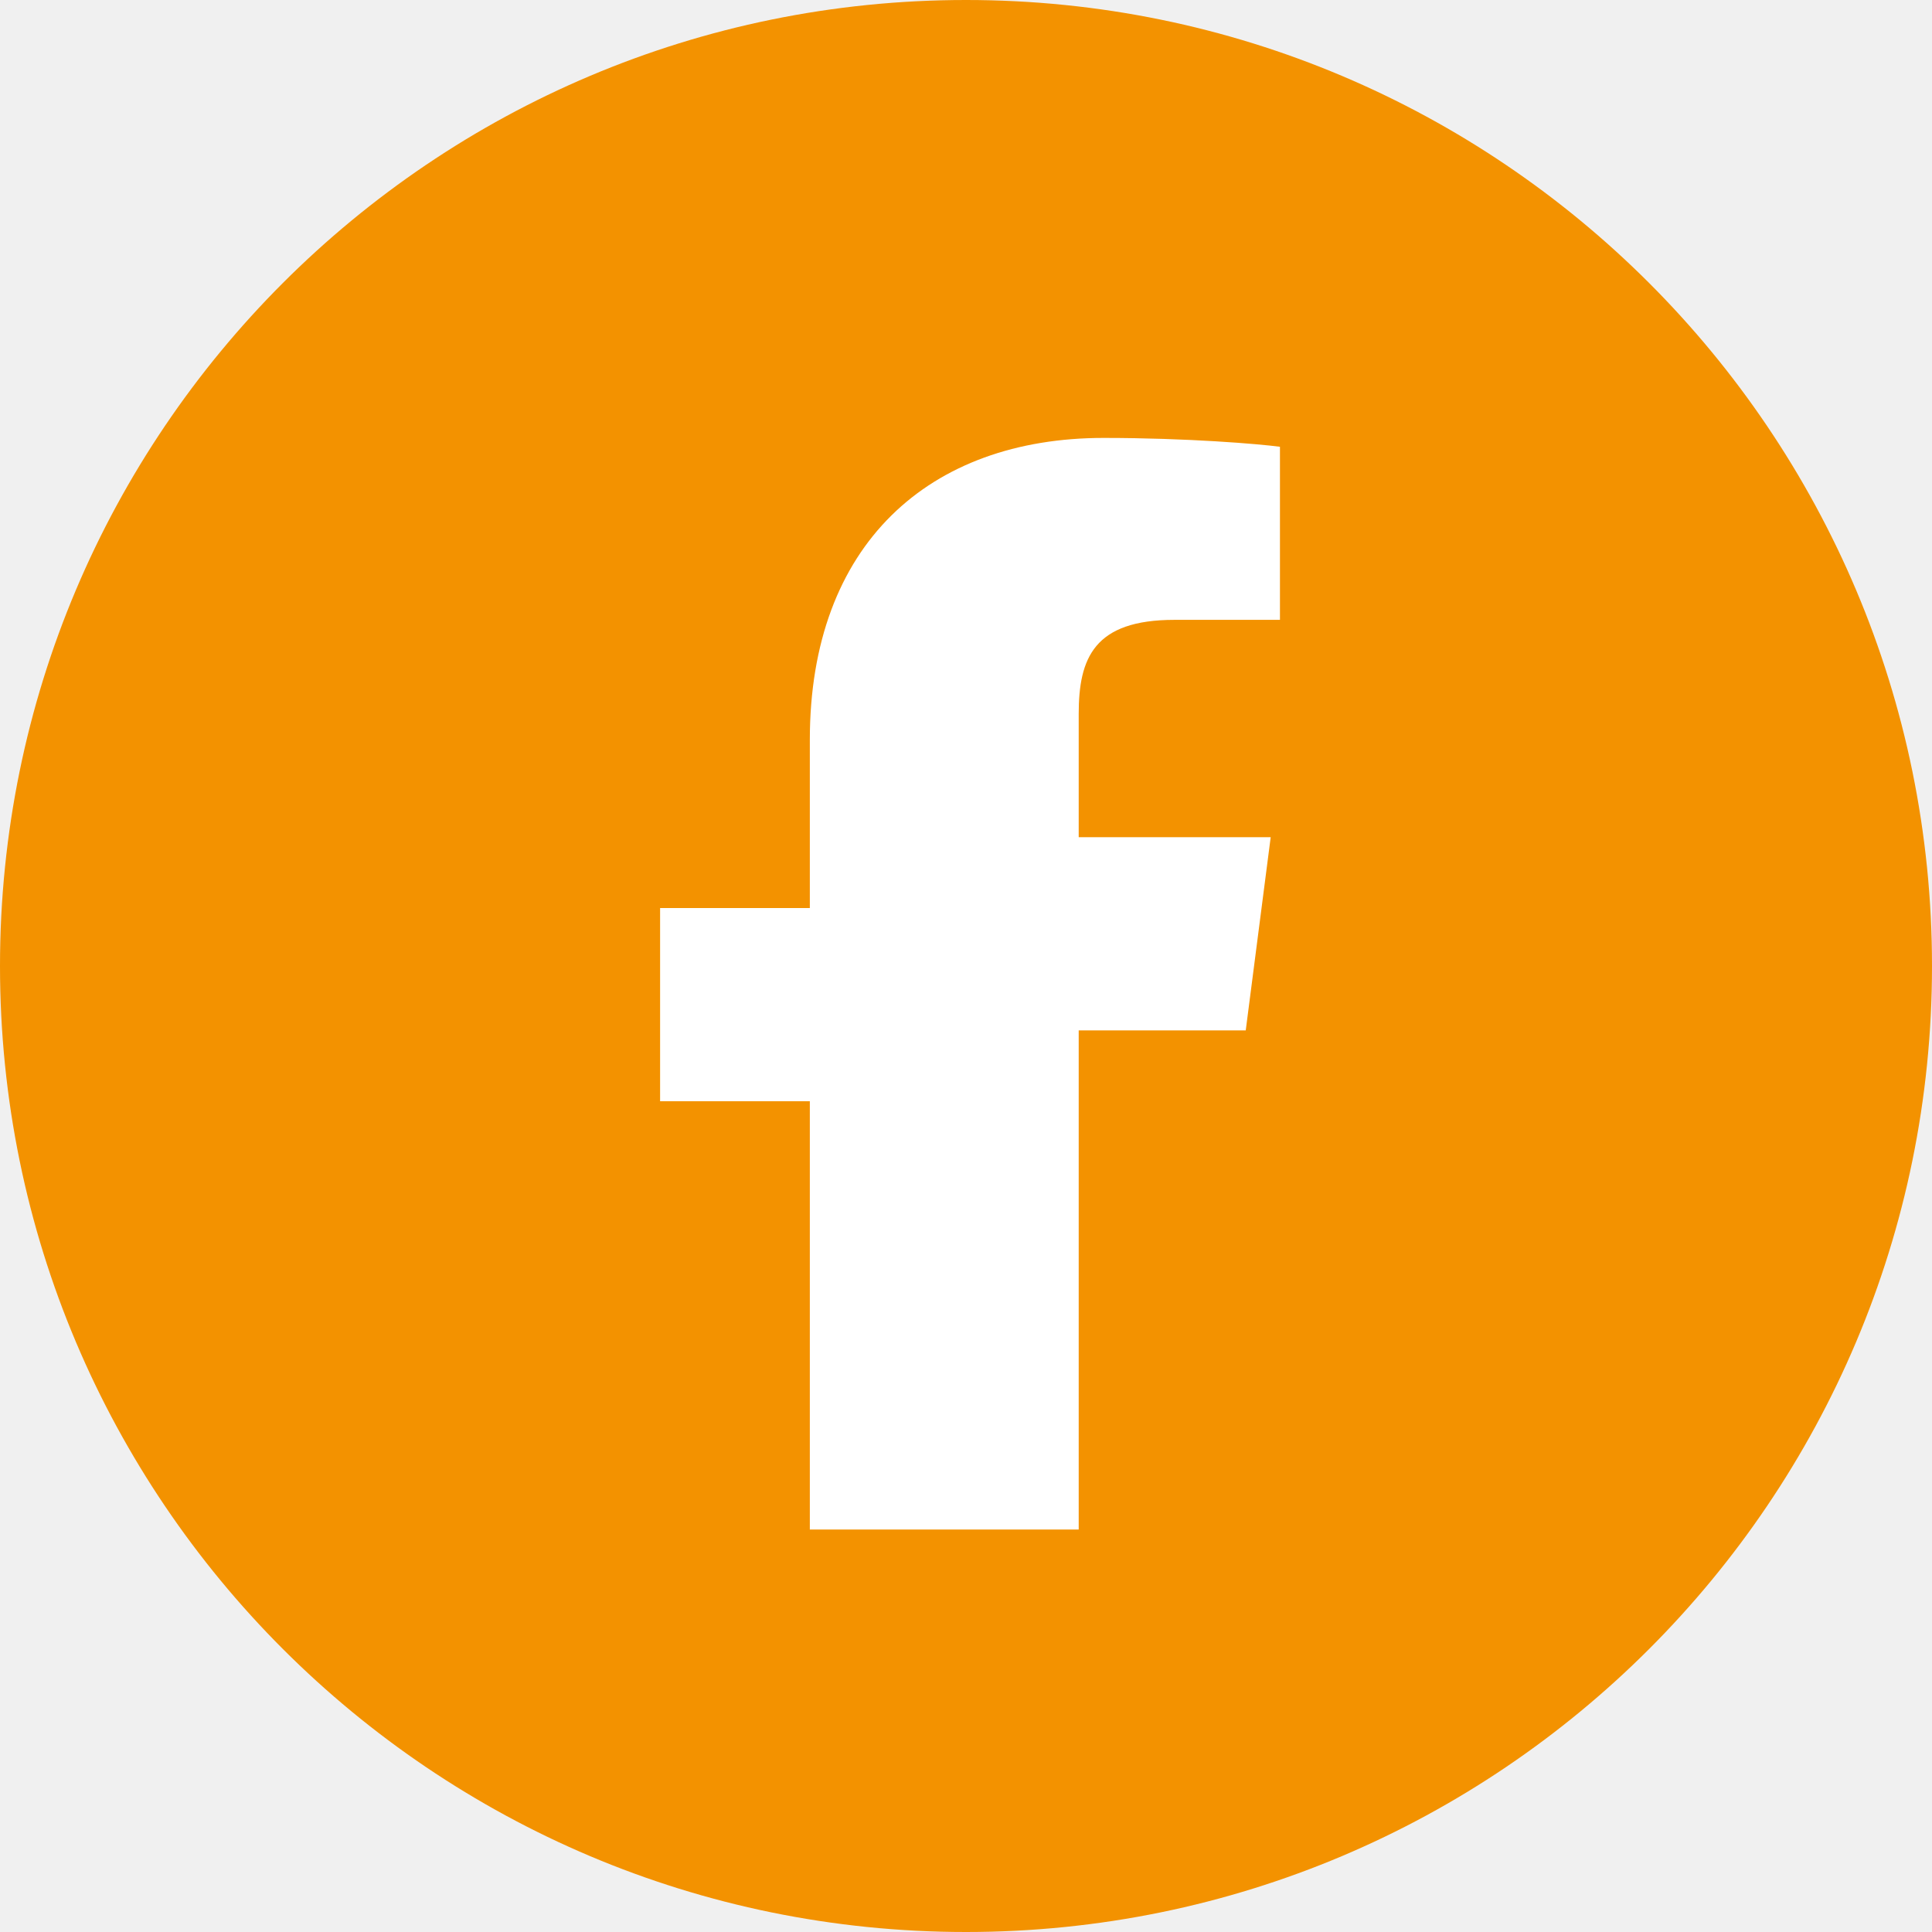
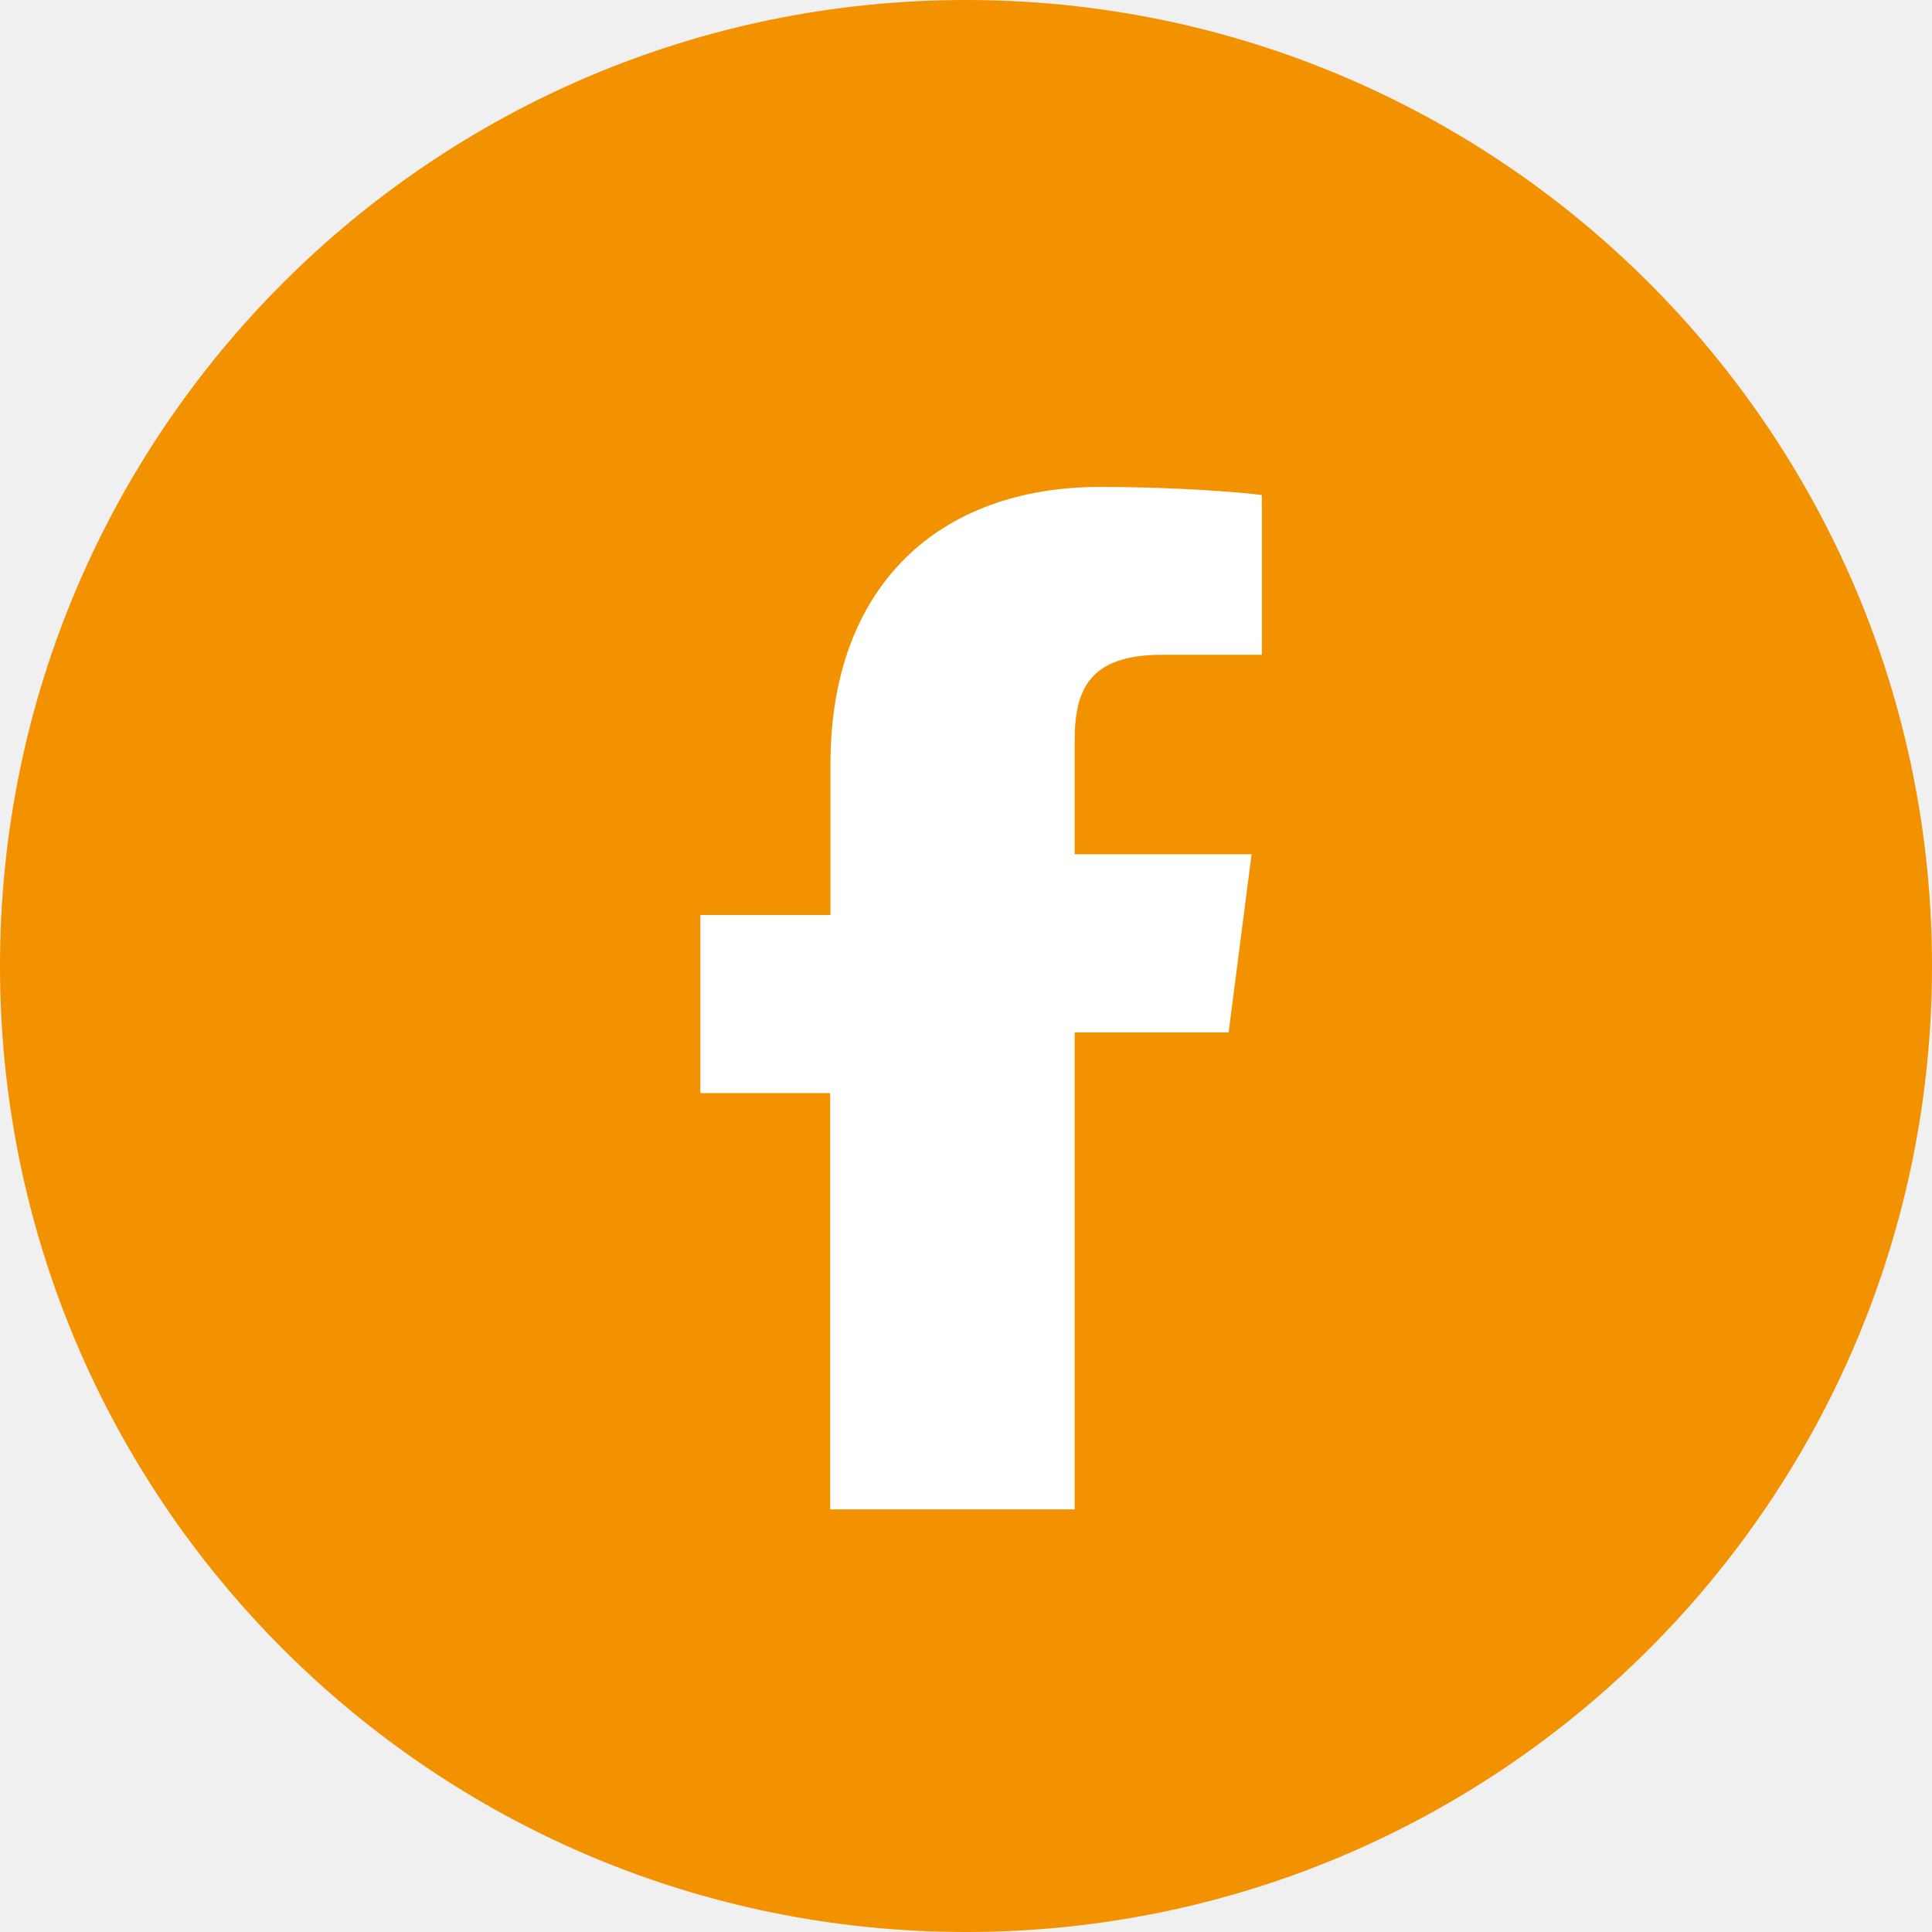
- <svg xmlns="http://www.w3.org/2000/svg" viewBox="0 0 48 48" role="img" aria-label="Facebook">
-   <circle cx="24" cy="24" r="24" fill="#f39200" />
-   <path fill="#fff" d="M26.8 38V25.6h4.15l.62-4.8H26.8v-3.06c0-1.39.38-2.34 2.38-2.34H31.8V11.1c-.52-.07-2.3-.22-4.38-.22-4.33 0-7.3 2.64-7.3 7.5v4.18H16.4v4.8h3.72V38h6.68z" />
+ <svg xmlns="http://www.w3.org/2000/svg" viewBox="0 0 64 64" role="img" aria-label="Facebook">
+   <circle cx="32" cy="32" r="32" fill="#f39200" />
+   <path fill="#ffffff" d="M35.6 50V34.2h5.1l.76-5.9H35.6v-3.75c0-1.7.47-2.86 2.9-2.86H41.8V16.4c-.64-.09-2.82-.27-5.36-.27-5.3 0-8.93 3.24-8.93 9.18v5.0H23.2v5.9h4.3V50h8.1z" />
</svg>
